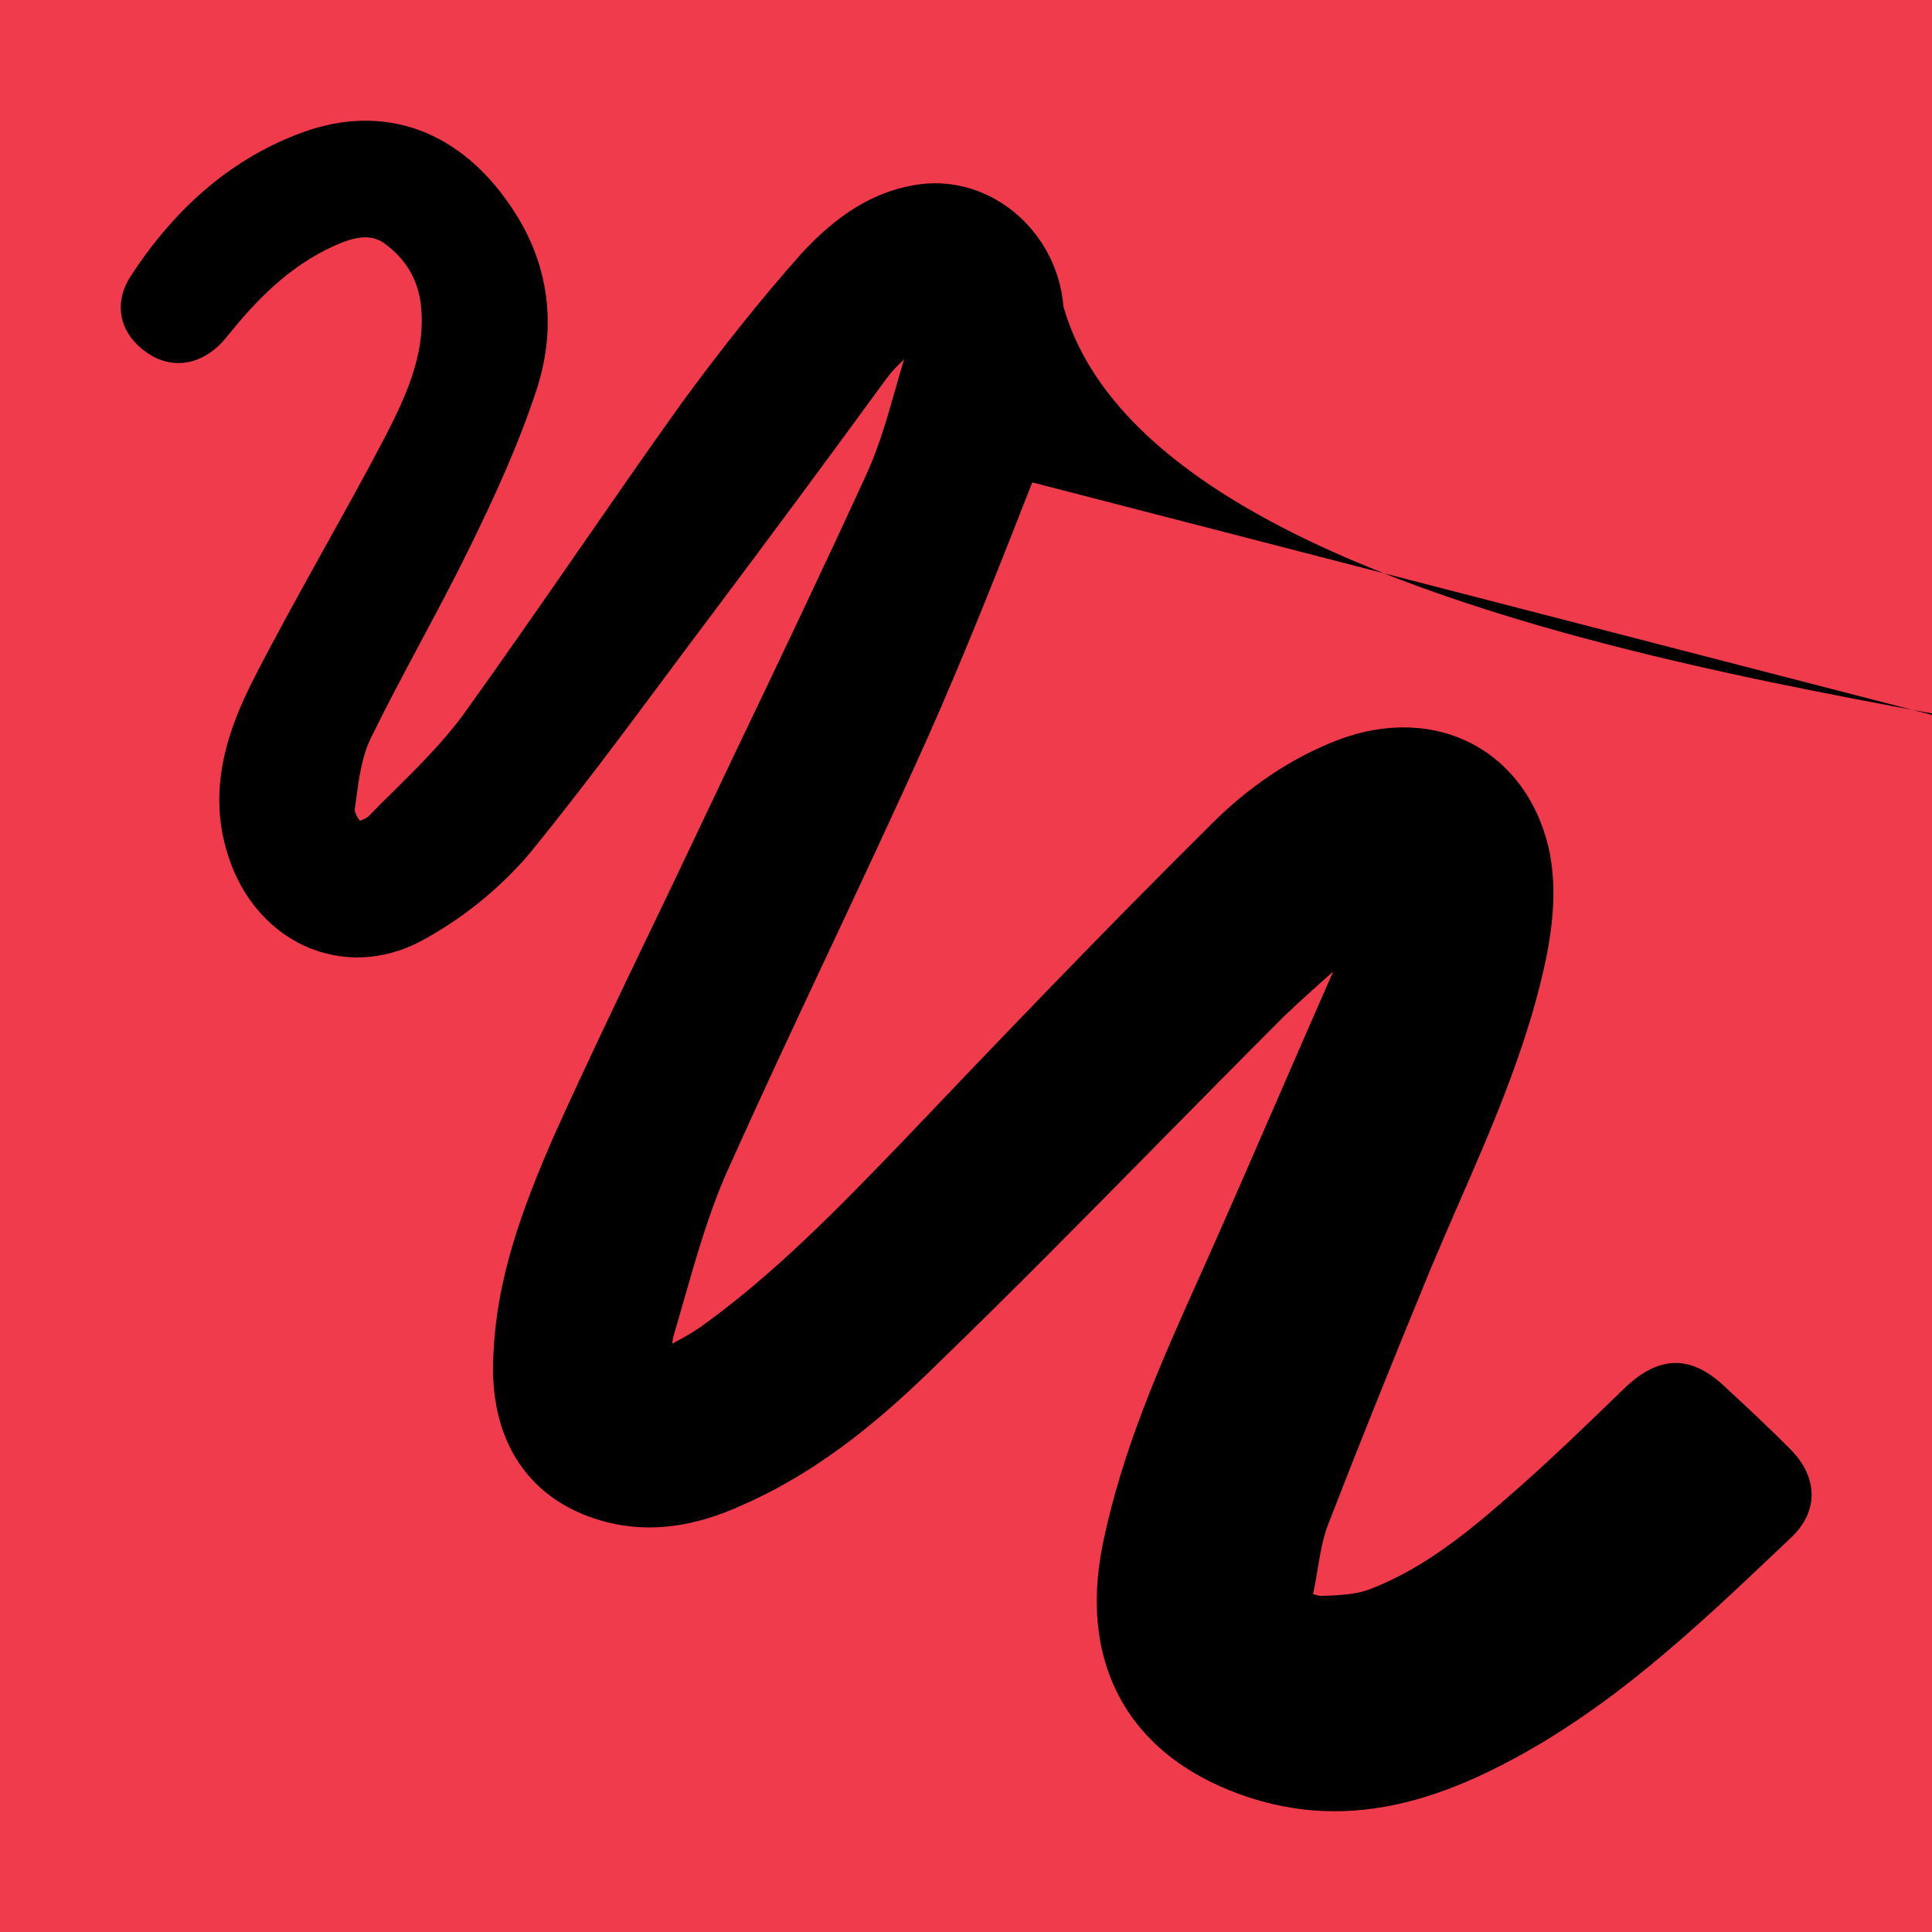
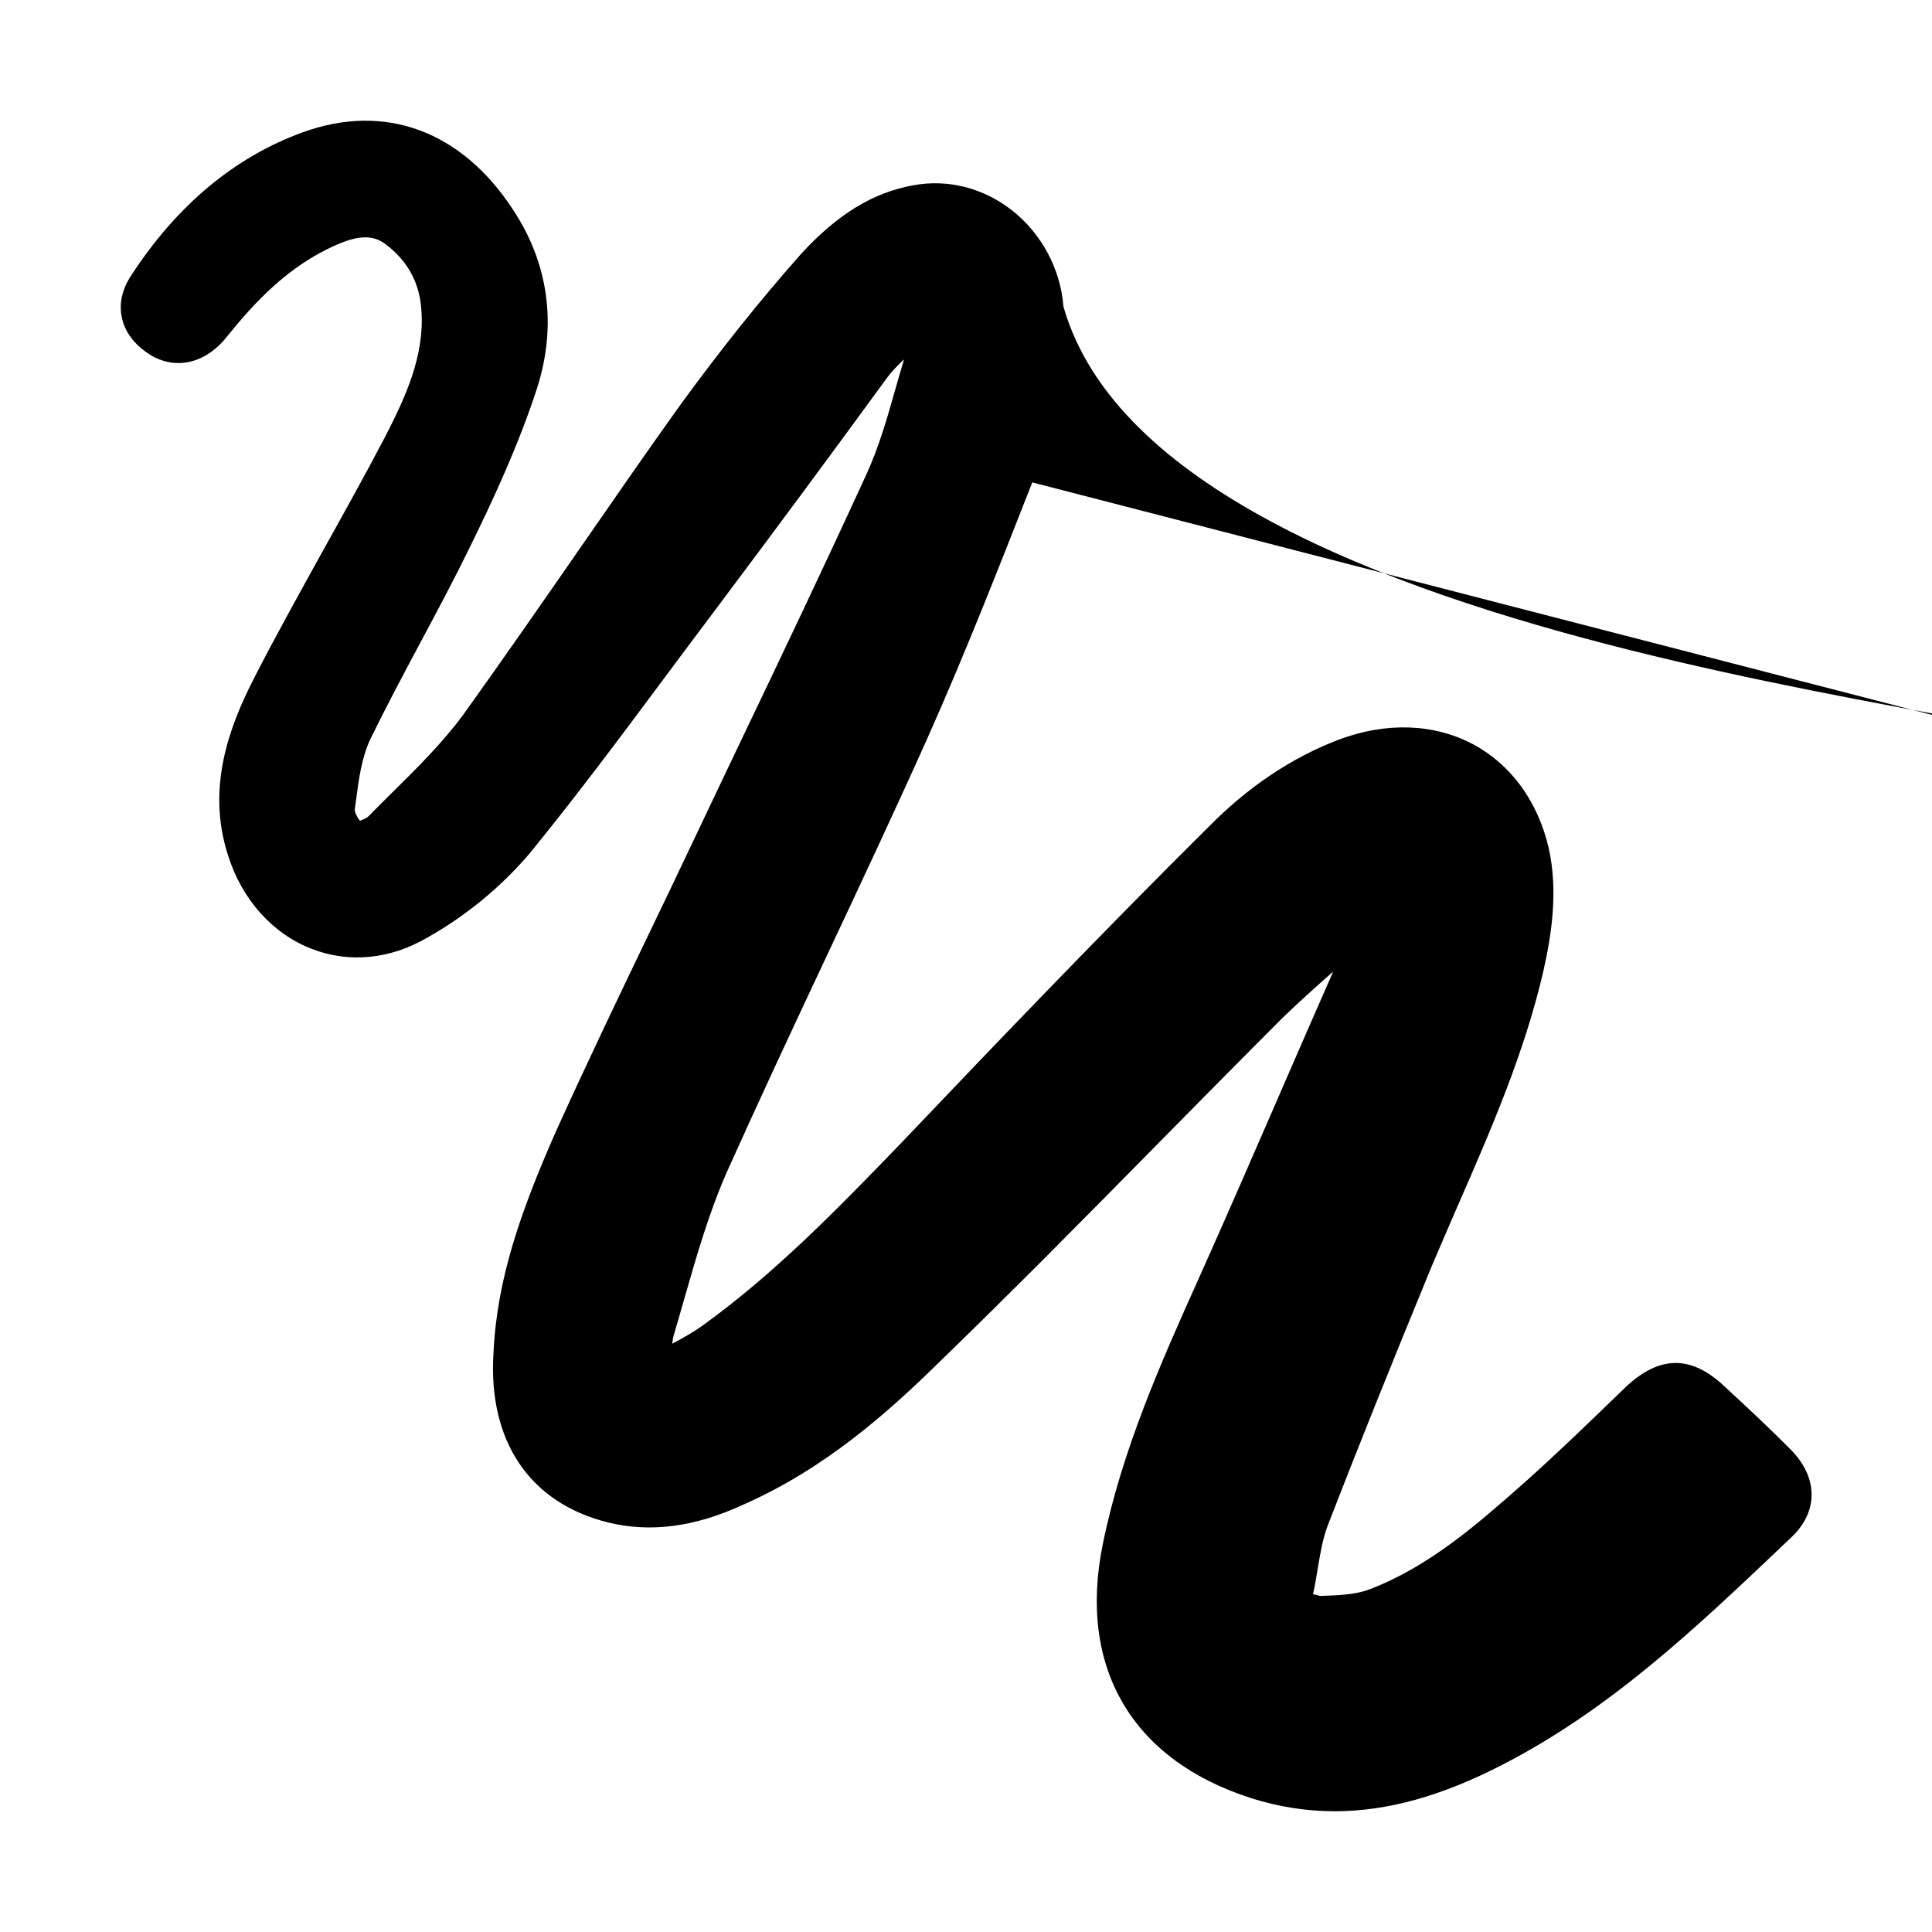
<svg xmlns="http://www.w3.org/2000/svg" version="1.1" x="0px" y="0px" viewBox="0 0 16 16" enable-background="new 0 0 16 16">
-   <rect fill="#F03B4C" width="16" height="16" />
+   <rect fill="none" width="16" height="16" />
  <path d="M11.054,15c-0.233,0-0.462-0.036-0.691-0.108c-0.988-0.316-1.437-1.081-1.231-2.1c0.159-0.784,0.485-1.514,0.802-2.219c0.226-0.505,0.436-0.987,0.646-1.471c0.151-0.347,0.301-0.694,0.454-1.04c0.002-0.005,0.005-0.011,0.007-0.016c-0.138,0.122-0.276,0.245-0.412,0.376c-0.354,0.354-0.707,0.712-1.06,1.07c-0.583,0.592-1.187,1.204-1.795,1.793c-0.422,0.414-0.945,0.88-1.621,1.177c-0.401,0.185-0.768,0.232-1.119,0.146c-0.649-0.162-0.994-0.675-0.947-1.406c0.028-0.608,0.225-1.168,0.512-1.821c0.251-0.556,0.518-1.113,0.777-1.652c0.13-0.27,0.259-0.539,0.387-0.81L6.08,6.252c0.369-0.771,0.738-1.544,1.094-2.321c0.102-0.221,0.173-0.467,0.24-0.704c0.024-0.084,0.048-0.168,0.073-0.251c-0.052,0.049-0.1,0.098-0.139,0.15c-0.466,0.639-0.94,1.279-1.414,1.911C5.79,5.228,5.647,5.42,5.504,5.612C5.147,6.092,4.777,6.588,4.39,7.063C4.155,7.341,3.861,7.584,3.537,7.766C3.23,7.945,2.89,7.978,2.581,7.858C2.256,7.732,2.004,7.45,1.889,7.085C1.705,6.52,1.904,6.011,2.097,5.63c0.185-0.363,0.388-0.726,0.583-1.079c0.172-0.309,0.344-0.618,0.508-0.931c0.167-0.324,0.329-0.672,0.302-1.046c-0.013-0.23-0.114-0.417-0.303-0.556c-0.1-0.073-0.22-0.071-0.408,0.013c-0.393,0.173-0.673,0.476-0.894,0.75C1.716,3,1.478,3.065,1.267,2.952C1.129,2.873,1.04,2.763,1.011,2.639C0.983,2.521,1.009,2.398,1.086,2.282C1.465,1.699,1.944,1.3,2.509,1.095C3.187,0.85,3.82,1.082,4.247,1.734c0.297,0.447,0.367,0.959,0.201,1.48C4.293,3.691,4.078,4.151,3.888,4.538C3.759,4.802,3.619,5.064,3.479,5.326c-0.14,0.262-0.28,0.525-0.409,0.789c-0.076,0.159-0.099,0.339-0.124,0.53L2.938,6.702C2.936,6.721,2.952,6.761,2.981,6.797c0.026-0.009,0.057-0.023,0.068-0.034c0.069-0.071,0.136-0.138,0.204-0.204c0.204-0.202,0.415-0.411,0.584-0.641c0.322-0.449,0.638-0.904,0.954-1.36C5.07,4.155,5.35,3.75,5.637,3.349c0.329-0.451,0.664-0.871,0.998-1.247c0.302-0.329,0.597-0.509,0.931-0.568c0.285-0.052,0.575,0.022,0.811,0.205c0.249,0.194,0.406,0.489,0.43,0.8.846,2.97,8.791,3.366,8.642,3.756L8.549,3.995c-0.275,0.701-0.56,1.427-0.87,2.122C7.41,6.717,7.131,7.311,6.852,7.905C6.571,8.503,6.291,9.101,6.021,9.703c-0.149,0.337-0.253,0.7-0.354,1.053c-0.028,0.098-0.056,0.196-0.085,0.294c-0.008,0.023-0.012,0.049-0.015,0.078c0.095-0.051,0.178-0.097,0.248-0.148c0.61-0.439,1.138-0.986,1.65-1.516c0.804-0.845,1.668-1.747,2.542-2.614c0.326-0.332,0.689-0.575,1.076-0.723c0.394-0.149,0.791-0.136,1.115,0.036c0.314,0.167,0.536,0.471,0.627,0.857c0.083,0.368,0.02,0.738-0.043,1.02c-0.156,0.678-0.438,1.325-0.712,1.951c-0.071,0.165-0.143,0.329-0.213,0.495c-0.349,0.848-0.614,1.509-0.86,2.144c-0.043,0.112-0.063,0.235-0.085,0.365c-0.011,0.07-0.023,0.139-0.038,0.207l0.059,0.015c0.147-0.005,0.298-0.01,0.414-0.057c0.491-0.188,0.887-0.537,1.27-0.875c0.264-0.235,0.526-0.488,0.779-0.733l0.064-0.062c0.283-0.268,0.546-0.269,0.822-0.008c0.2,0.185,0.374,0.347,0.549,0.524c0.113,0.115,0.173,0.245,0.172,0.376c-0.001,0.123-0.057,0.241-0.159,0.341l-0.103,0.098c-0.694,0.658-1.41,1.34-2.309,1.799C11.938,14.874,11.488,15,11.054,15z" />
</svg>
